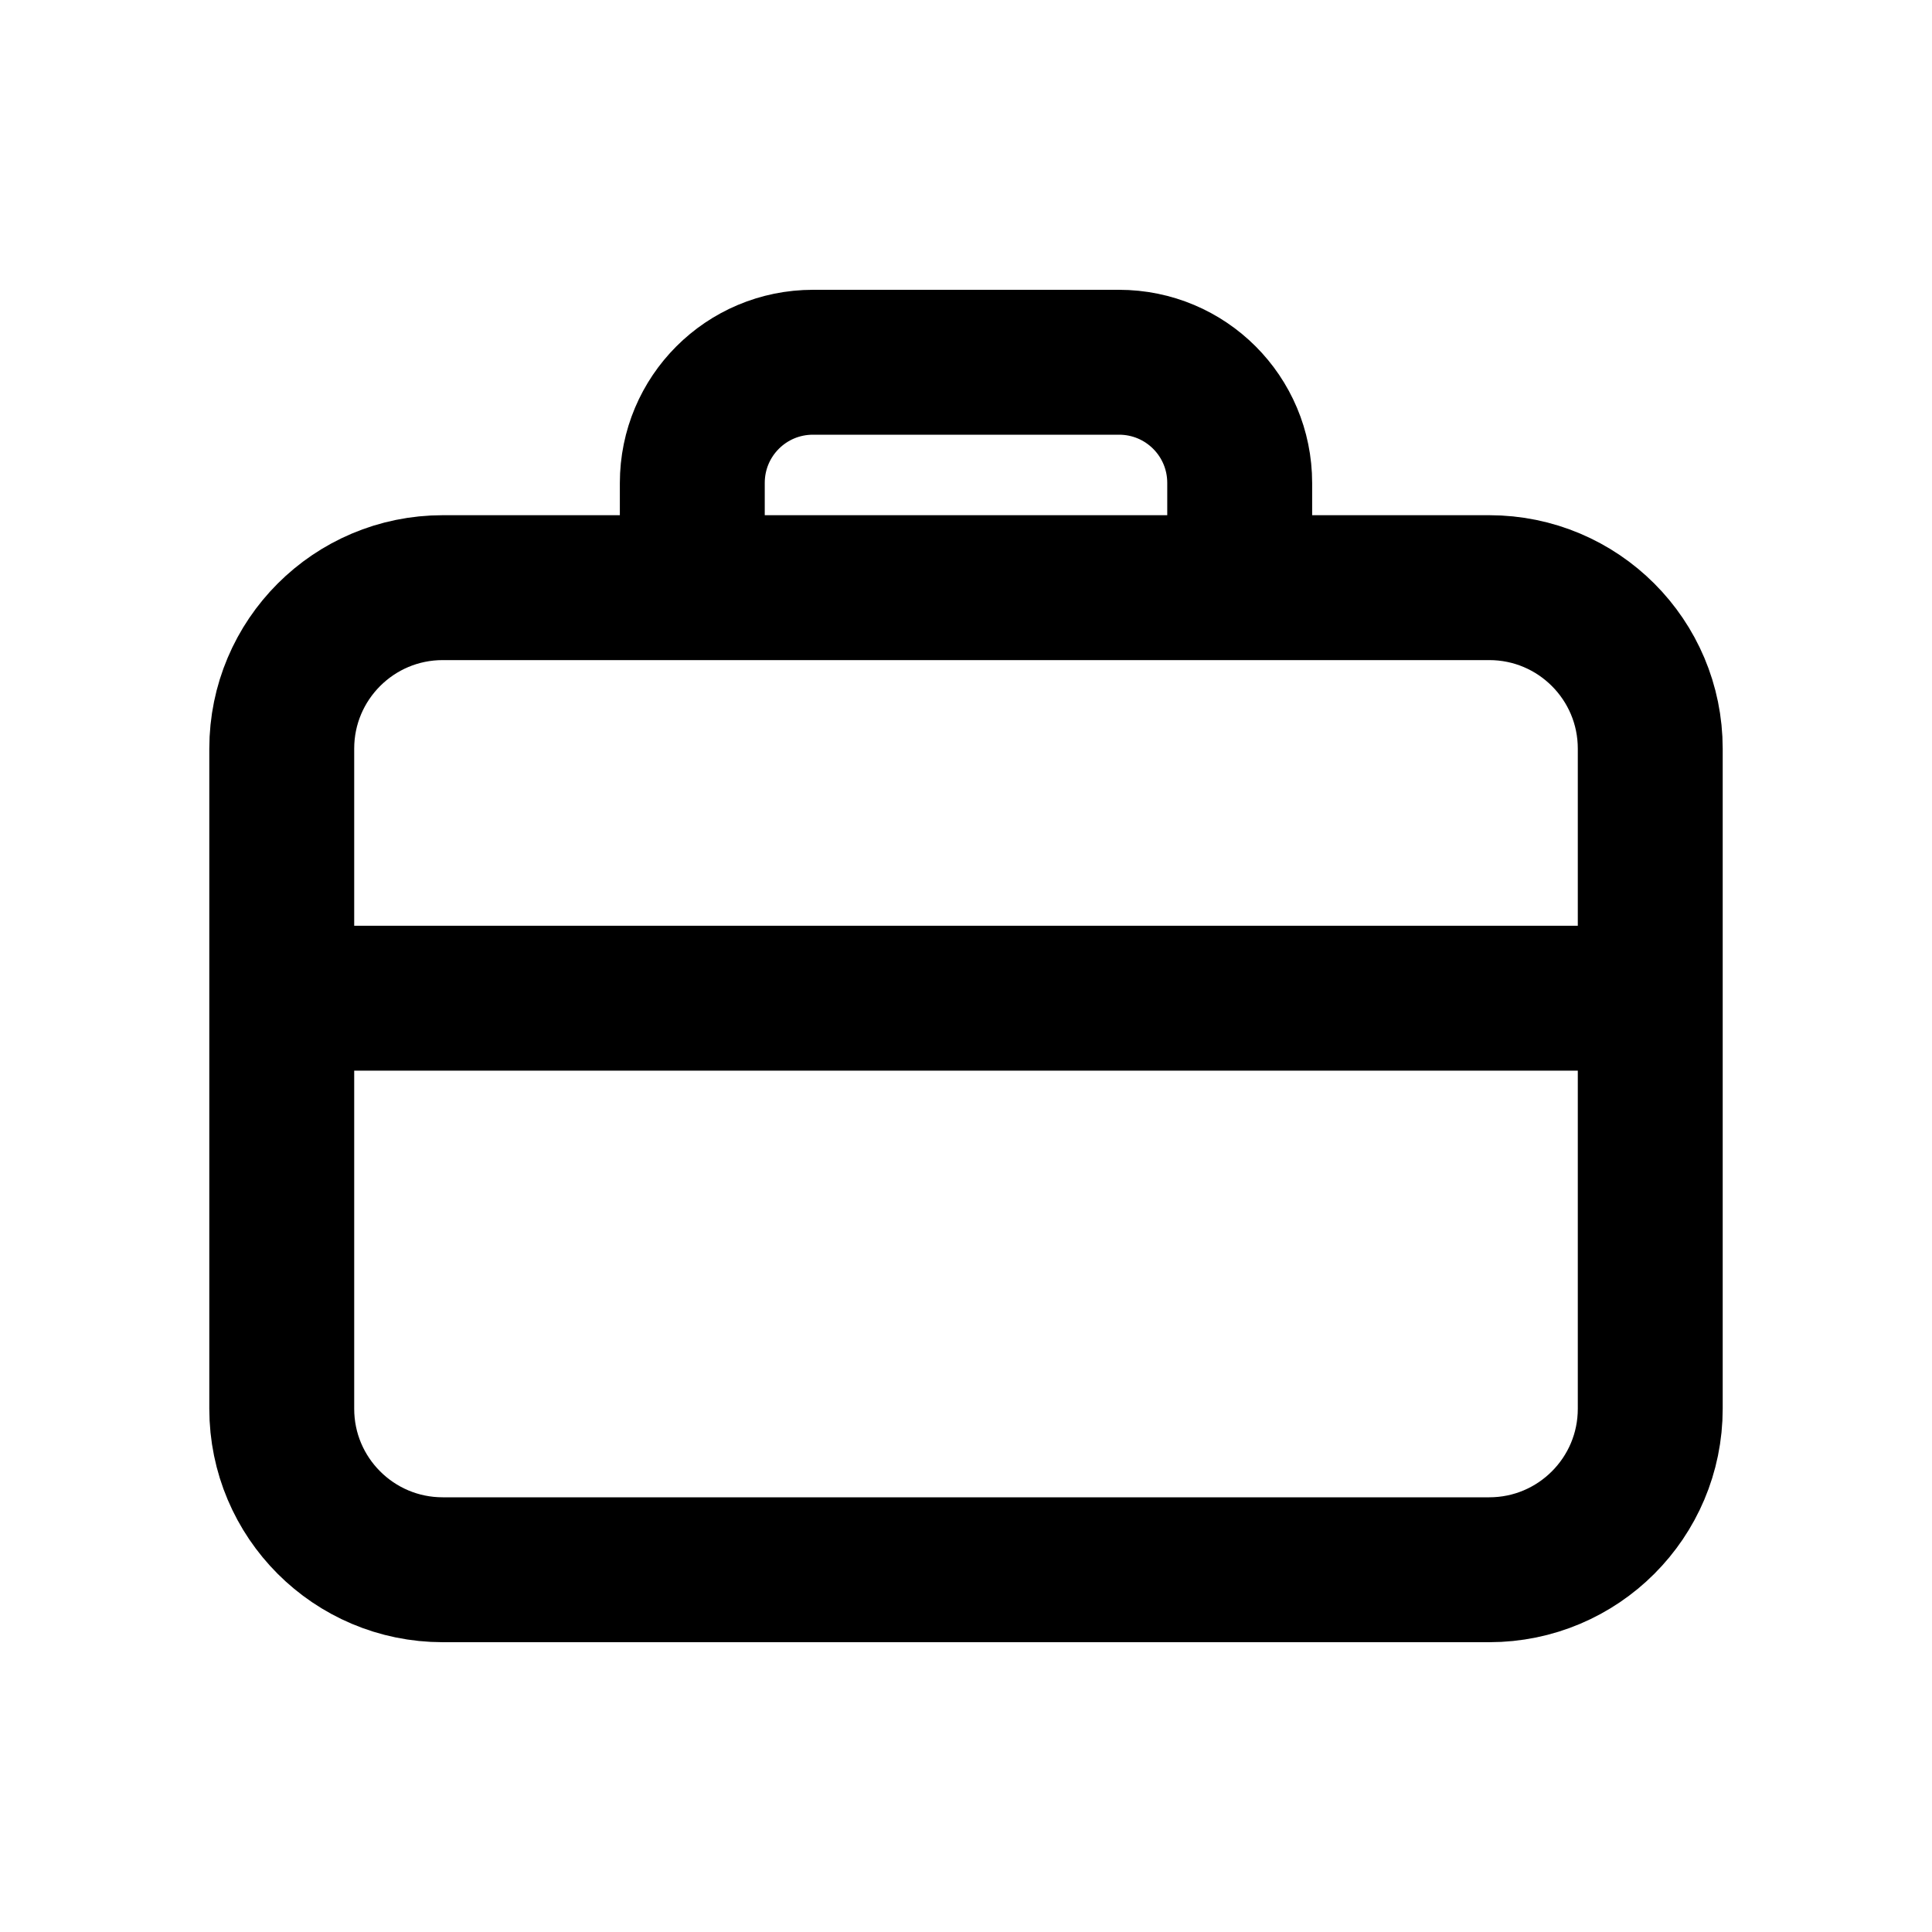
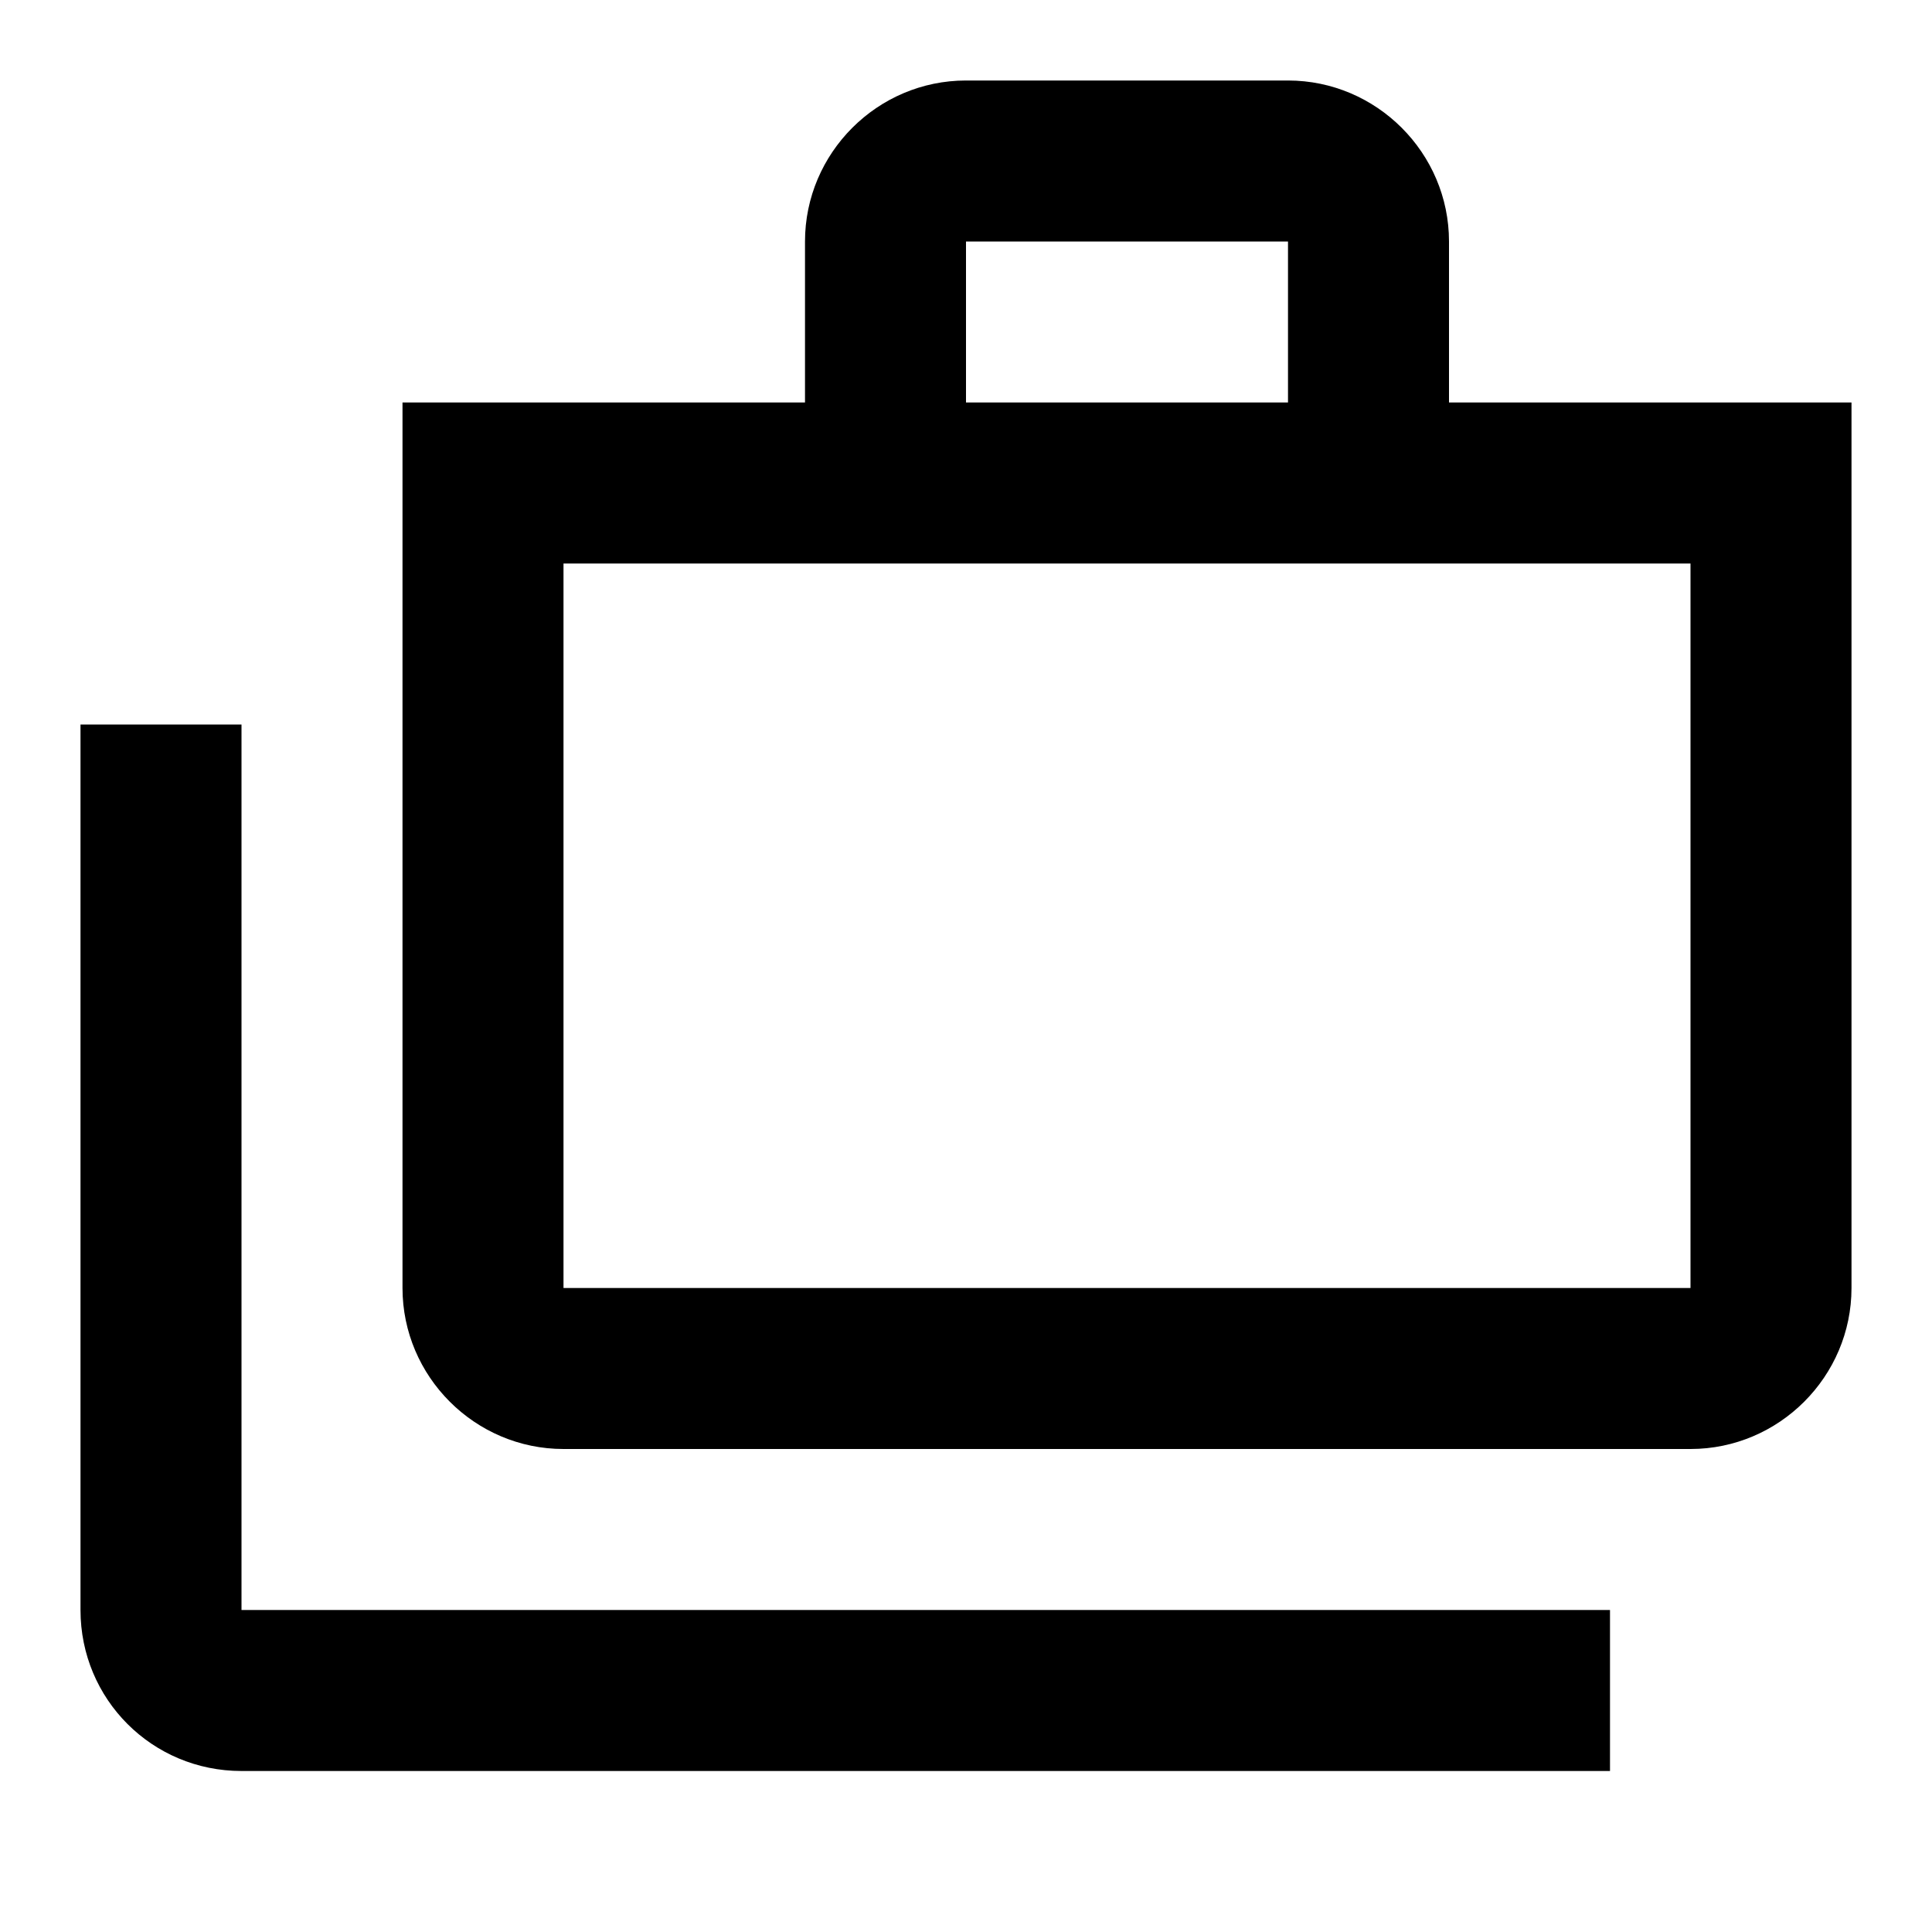
<svg xmlns="http://www.w3.org/2000/svg" viewBox="0 0 24 24" fill="none">
-   <rect x="3.5" y="7.3" width="17" height="12.2" rx="2" stroke="#000000" stroke-width="1.8" />
-   <path d="M8.6 7.3V6C8.6 5.17 9.27 4.5 10.1 4.5H13.9C14.73 4.5 15.4 5.17 15.4 6V7.3" stroke="#000000" stroke-width="1.8" stroke-linejoin="round" />
-   <path d="M3.5 12.4H20.5" stroke="#000000" stroke-width="1.8" />
+   <path fill="#000000" d="M3,9H1v11c0,1.11 0.89,2 2,2h17v-2H3V9z" />
+   <path fill="#000000" d="M18,5V3c0,-1.1 -0.9,-2 -2,-2h-4c-1.1,0 -2,0.9 -2,2v2H5v11c0,1.1 0.9,2 2,2h14c1.1,0 2,-0.9 2,-2V5H18zM12,3h4v2h-4V3zM21,16H7V7h14V16z" />
</svg>
